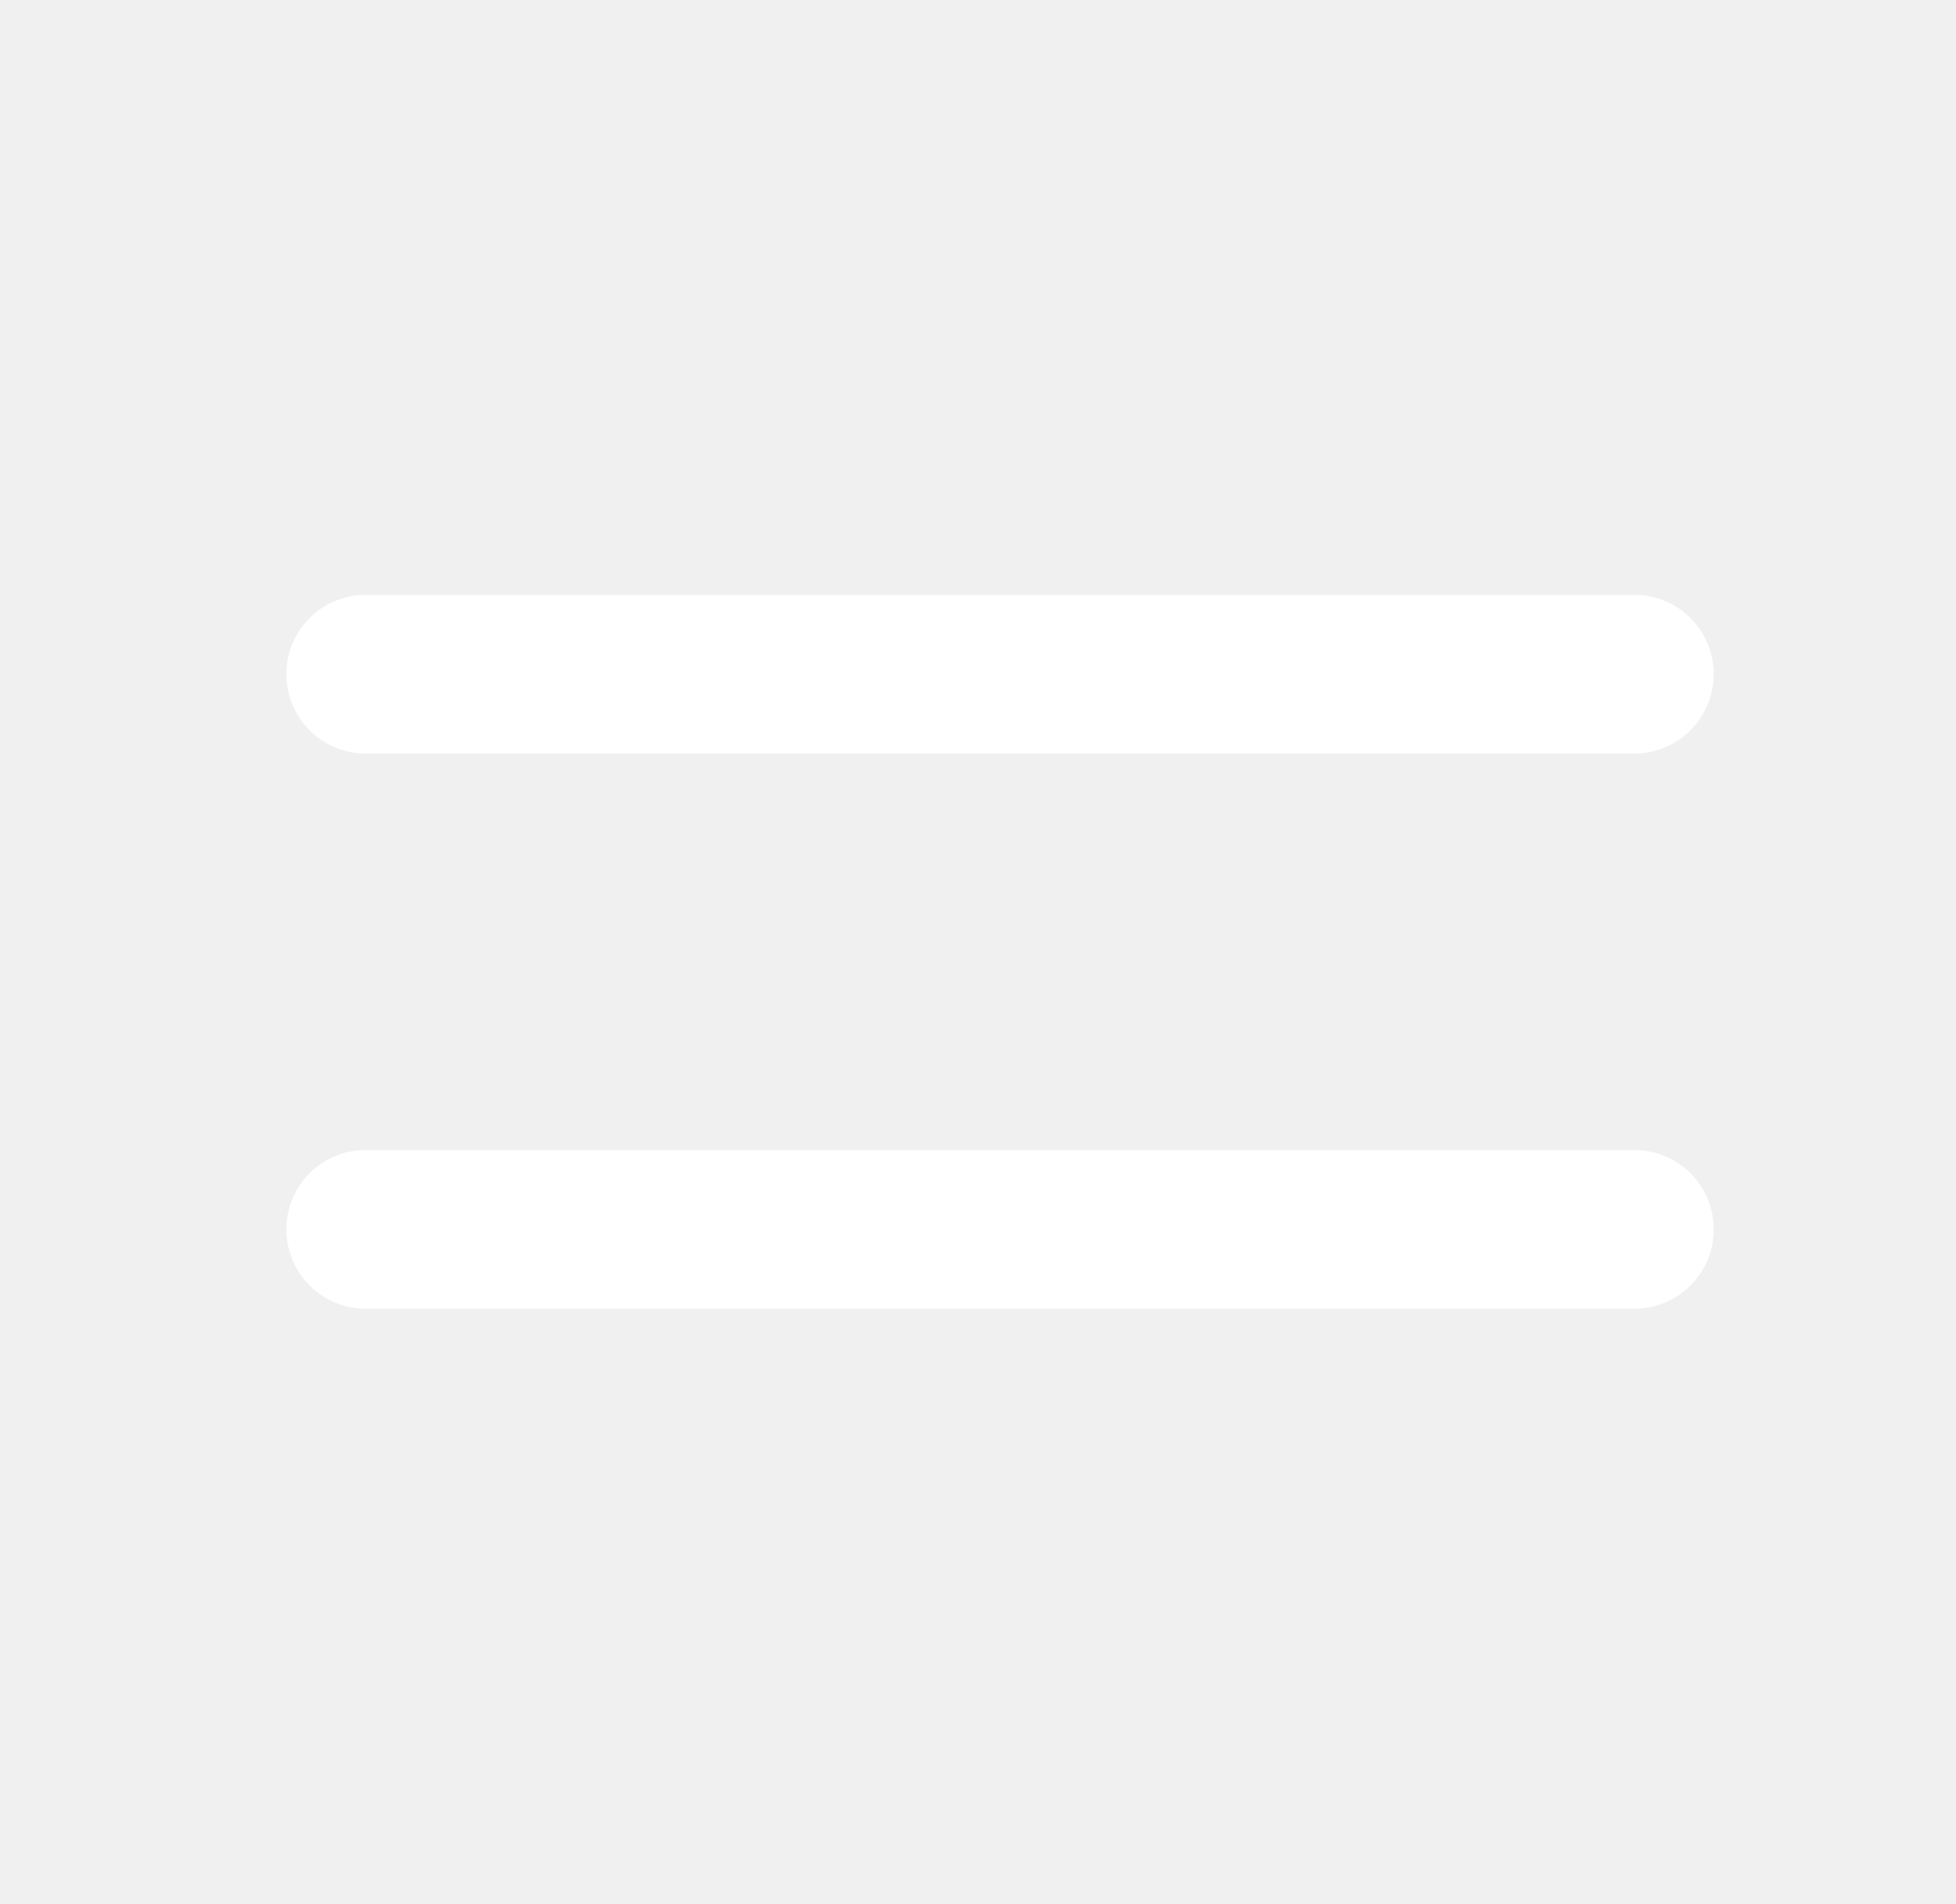
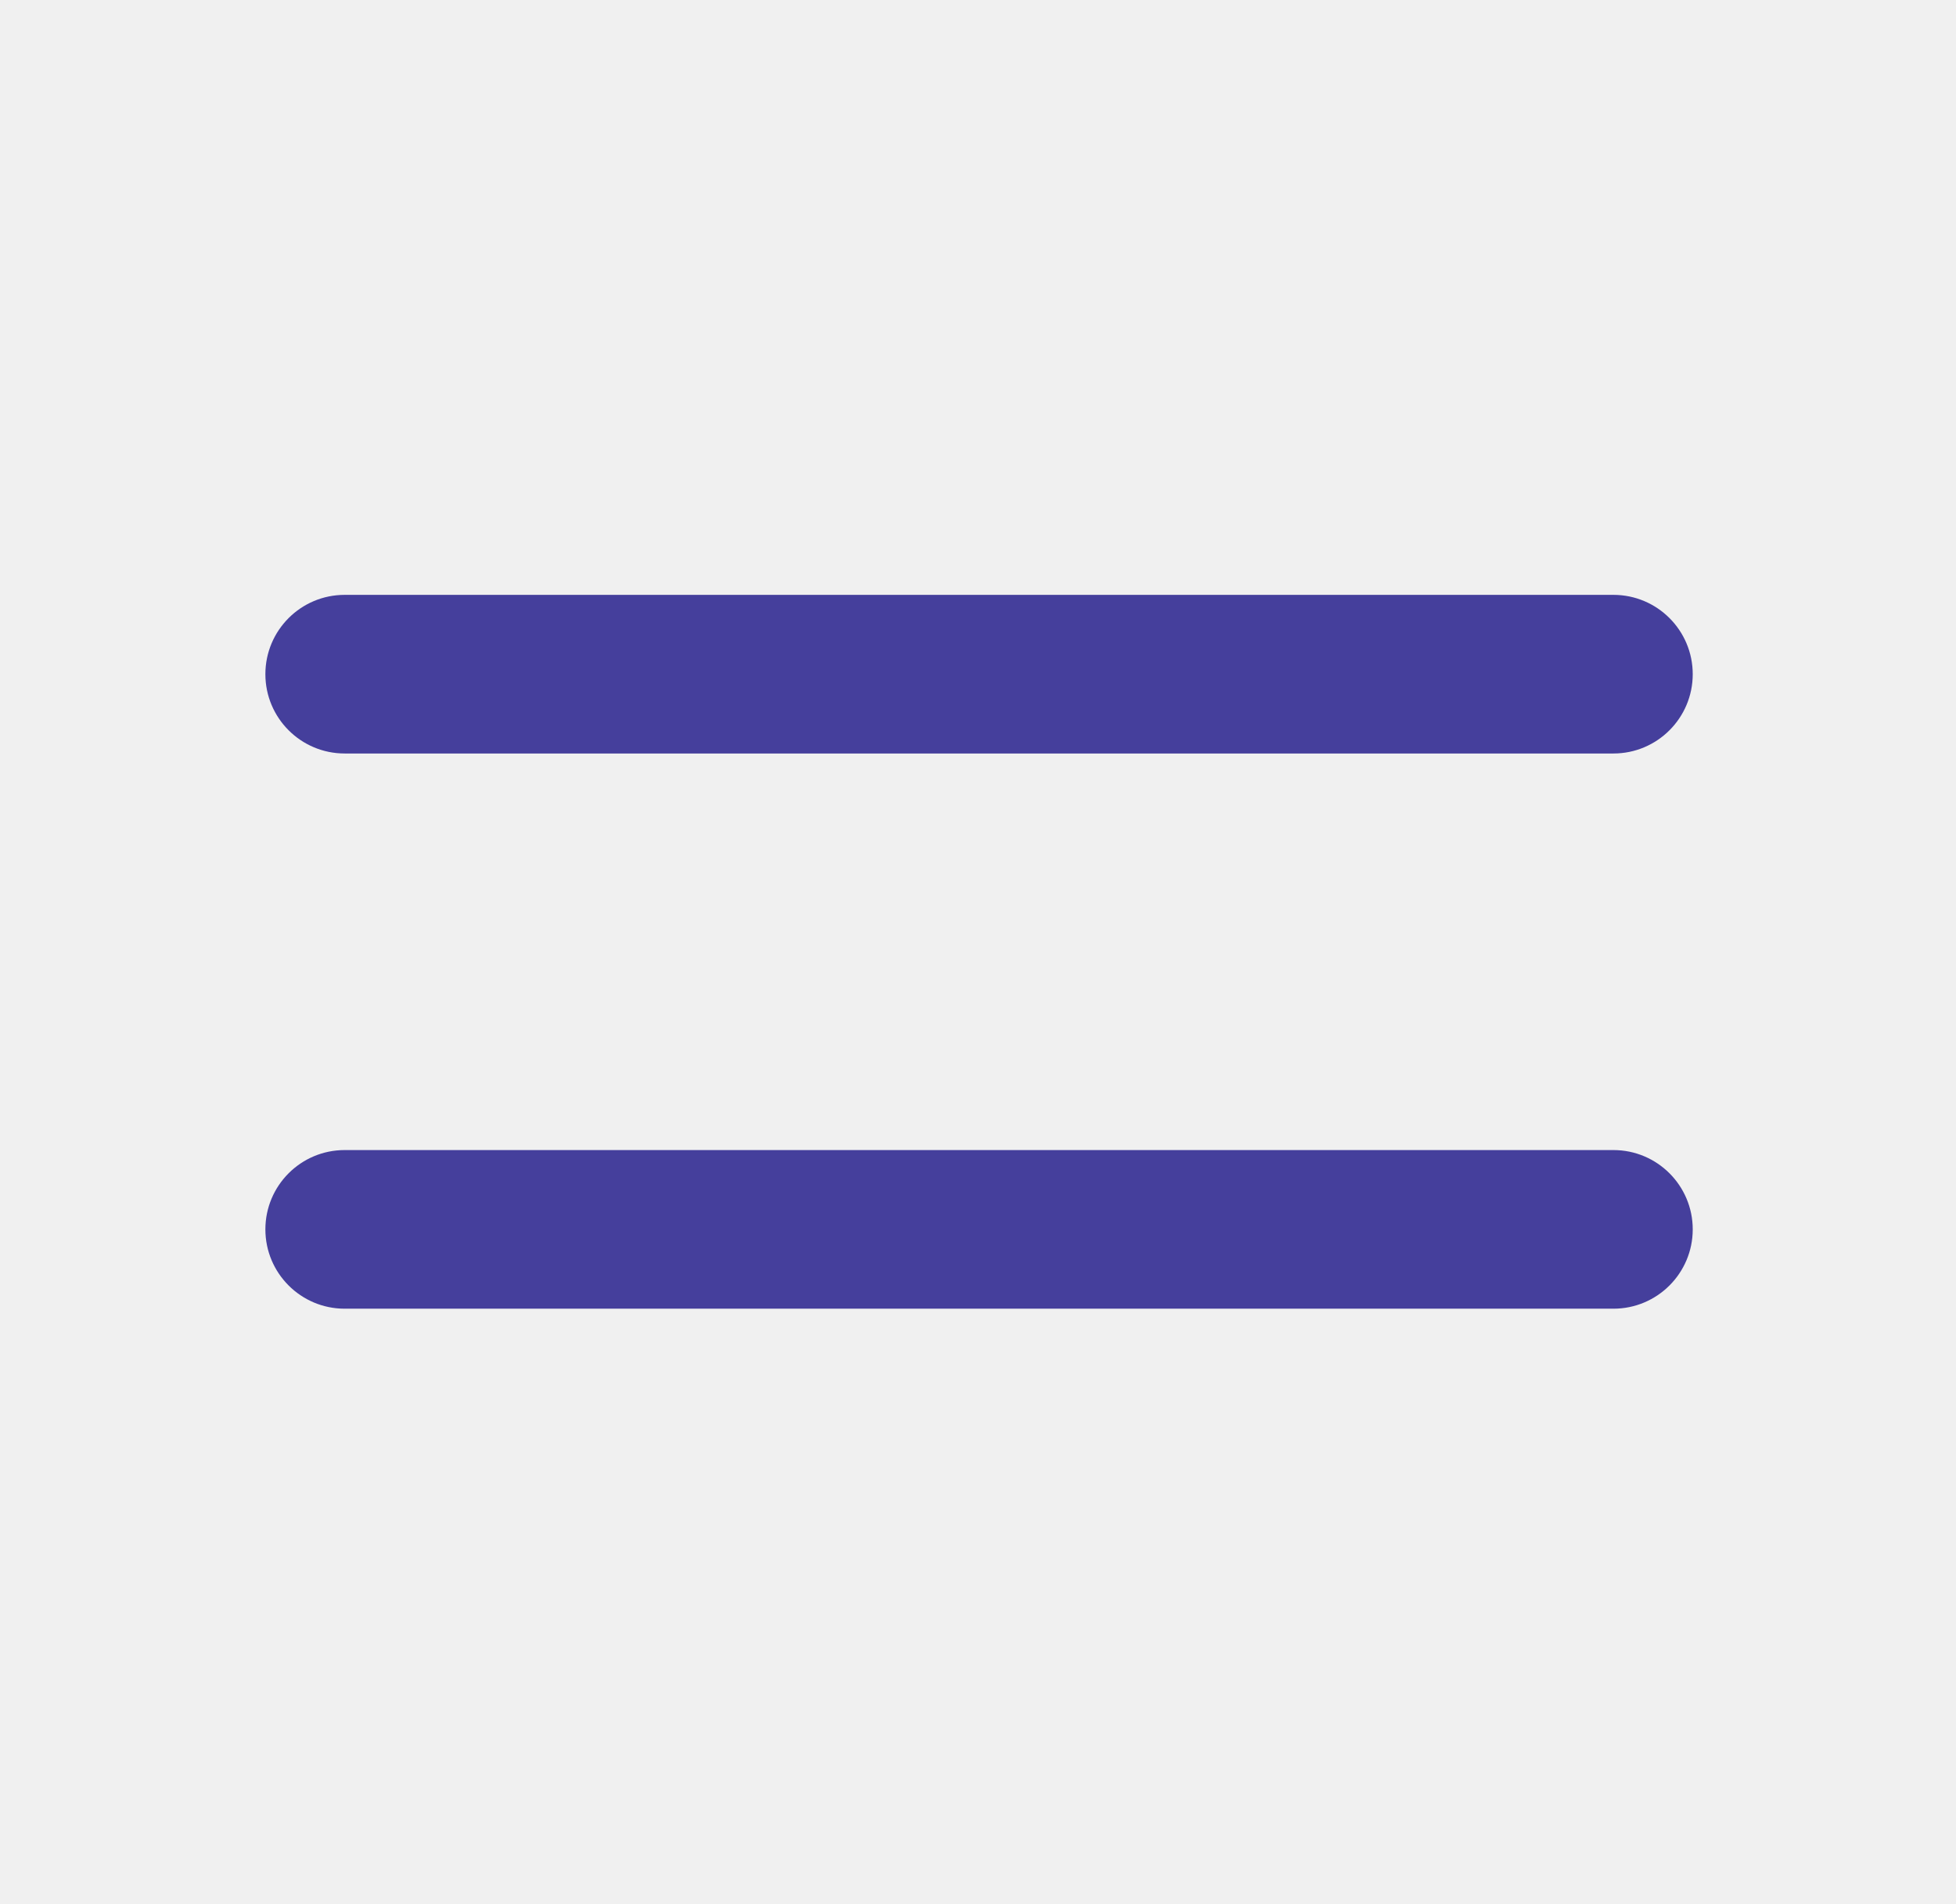
<svg xmlns="http://www.w3.org/2000/svg" width="37" height="36" viewBox="0 0 37 36" fill="none">
-   <path fill-rule="evenodd" clip-rule="evenodd" d="M5.417 12.75C5.417 11.922 6.088 11.25 6.917 11.25L30.917 11.25C31.745 11.25 32.417 11.922 32.417 12.75C32.417 13.578 31.745 14.25 30.917 14.25L6.917 14.25C6.088 14.25 5.417 13.578 5.417 12.75Z" fill="white" />
-   <path fill-rule="evenodd" clip-rule="evenodd" d="M5.417 23.25C5.417 22.422 6.088 21.75 6.917 21.75L30.917 21.75C31.745 21.75 32.417 22.422 32.417 23.25C32.417 24.078 31.745 24.75 30.917 24.75L6.917 24.75C6.088 24.75 5.417 24.078 5.417 23.25Z" fill="white" />
+   <path fill-rule="evenodd" clip-rule="evenodd" d="M5.02 12.75C5.02 11.922 5.691 11.25 6.52 11.25L30.52 11.25C31.348 11.25 32.02 11.922 32.02 12.75C32.02 13.578 31.348 14.25 30.52 14.25L6.52 14.25C5.691 14.25 5.02 13.578 5.02 12.75Z" fill="#453F9C" />
+   <path fill-rule="evenodd" clip-rule="evenodd" d="M5.02 23.25C5.02 22.422 5.691 21.75 6.52 21.75L30.52 21.75C31.348 21.75 32.02 22.422 32.02 23.25C32.02 24.078 31.348 24.75 30.52 24.75L6.52 24.75C5.691 24.75 5.02 24.078 5.02 23.25Z" fill="#453F9C" />
</svg>
